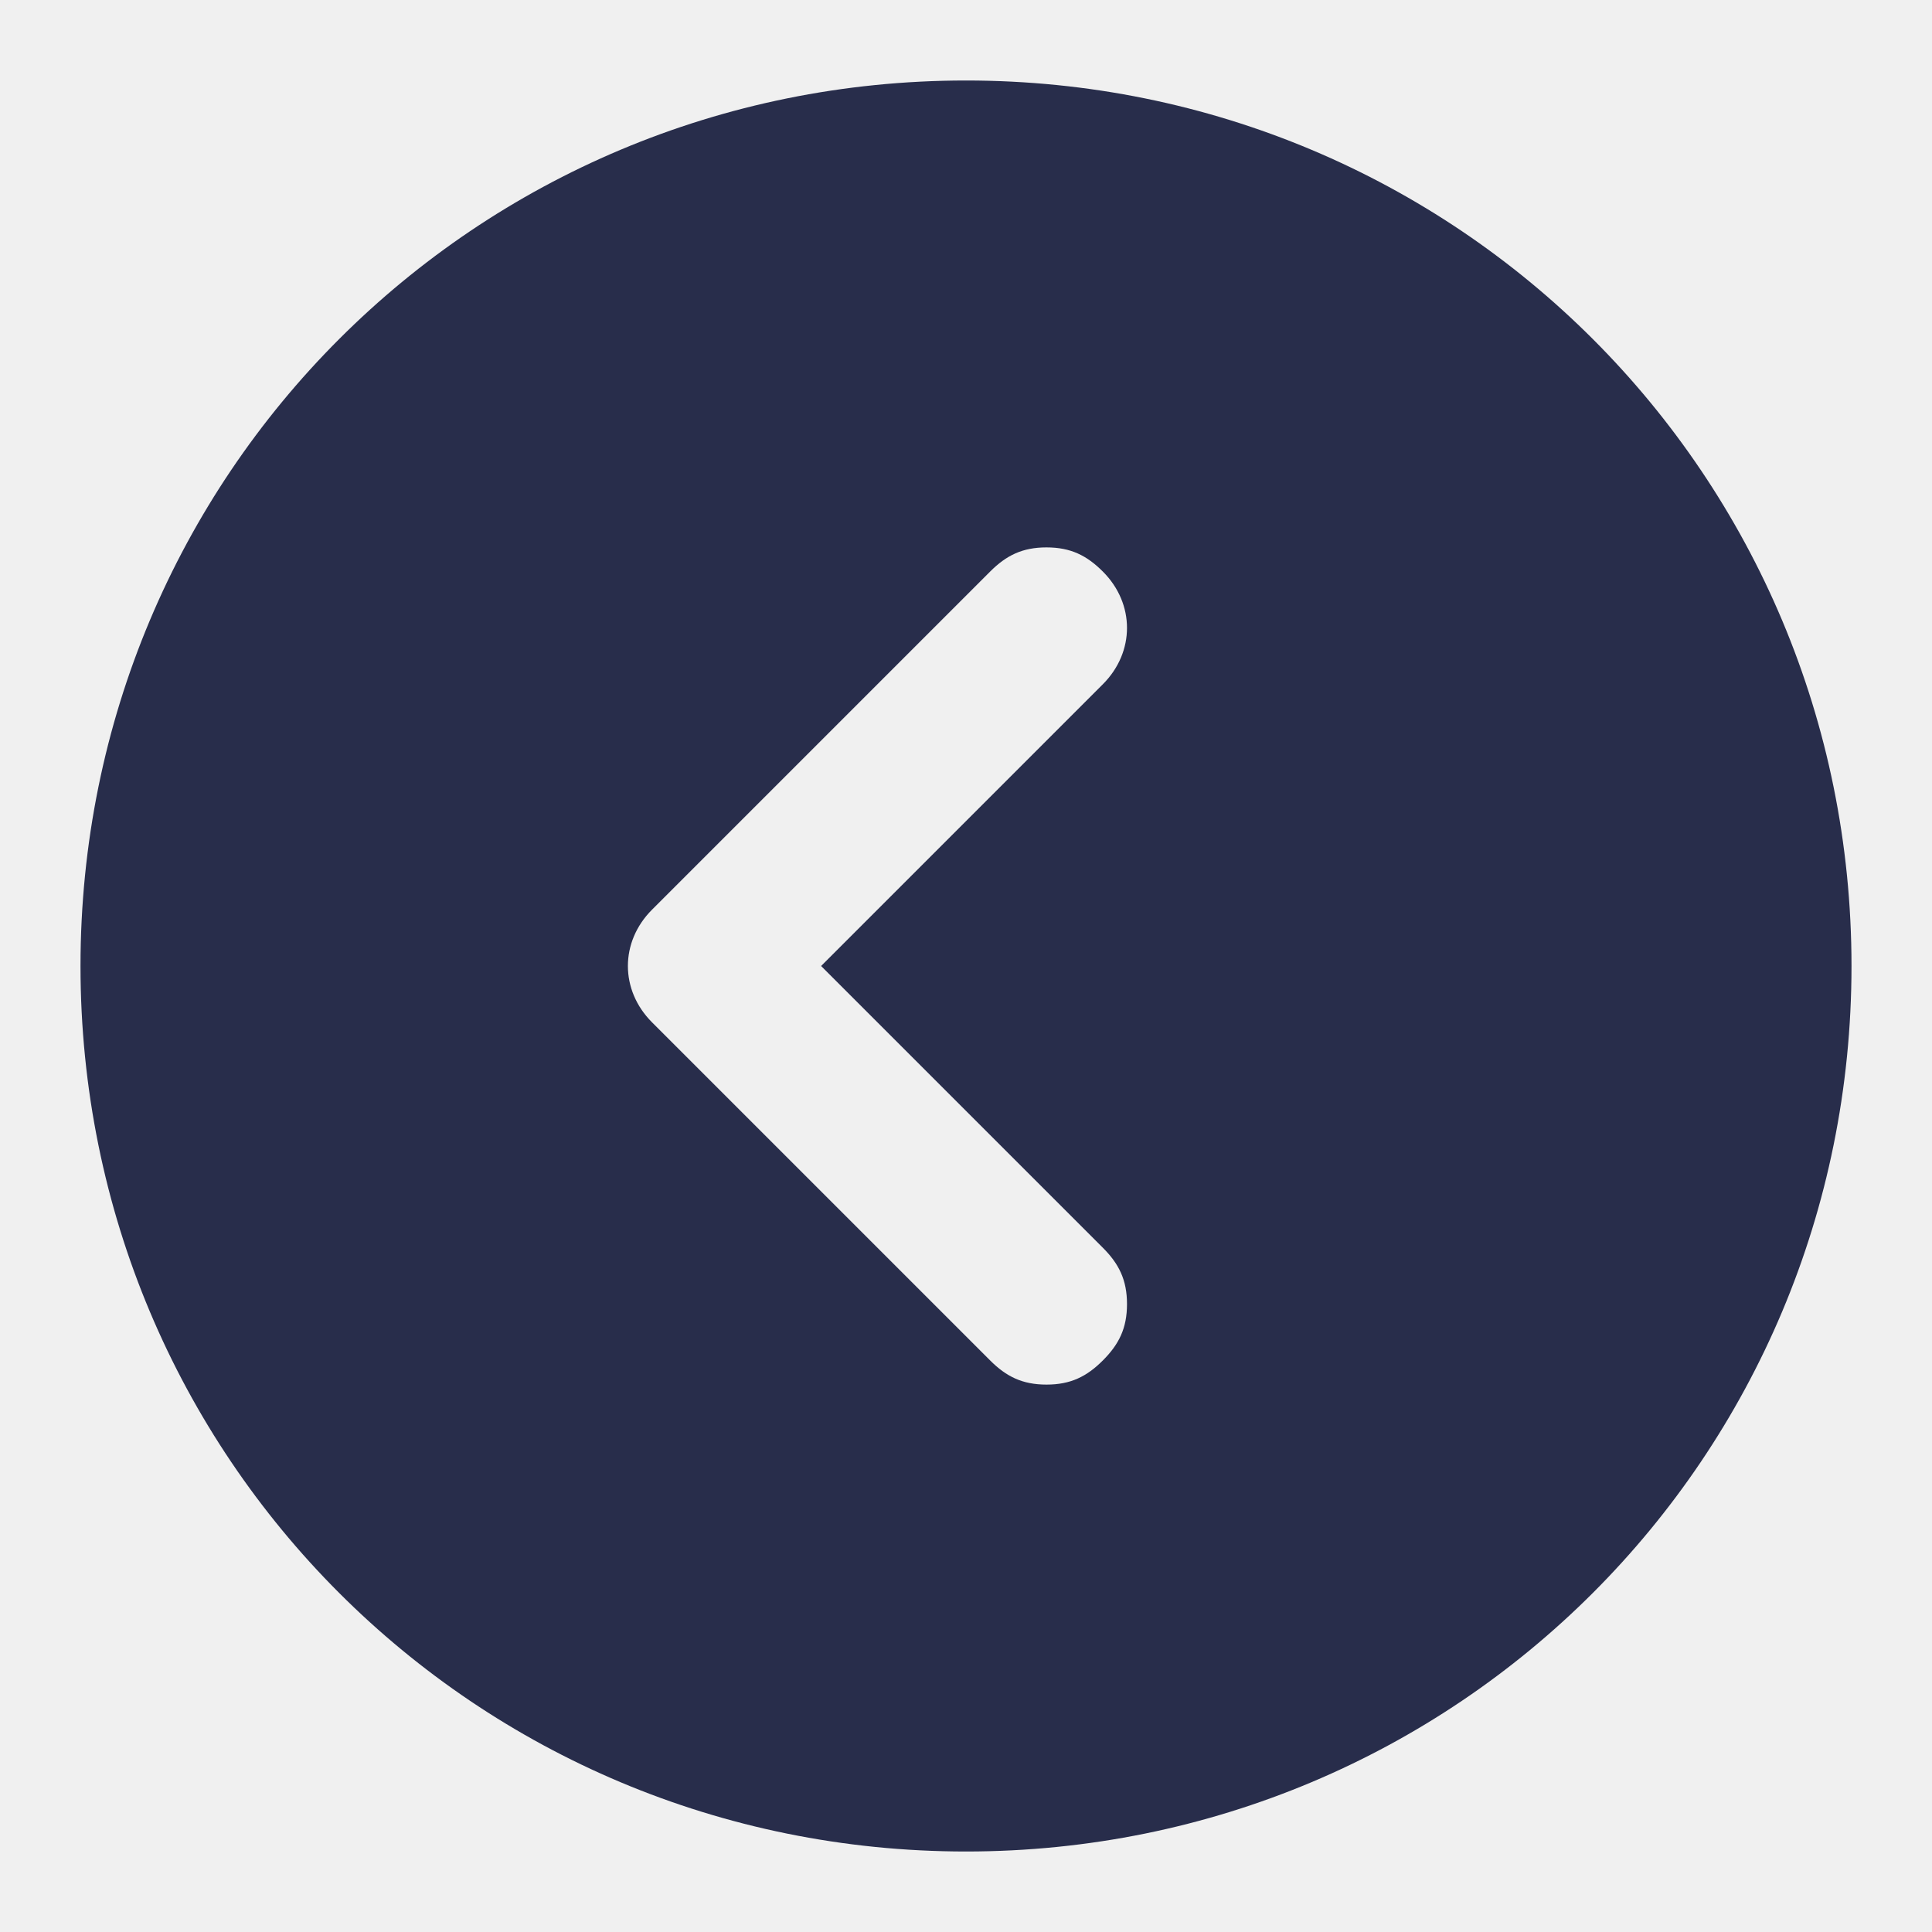
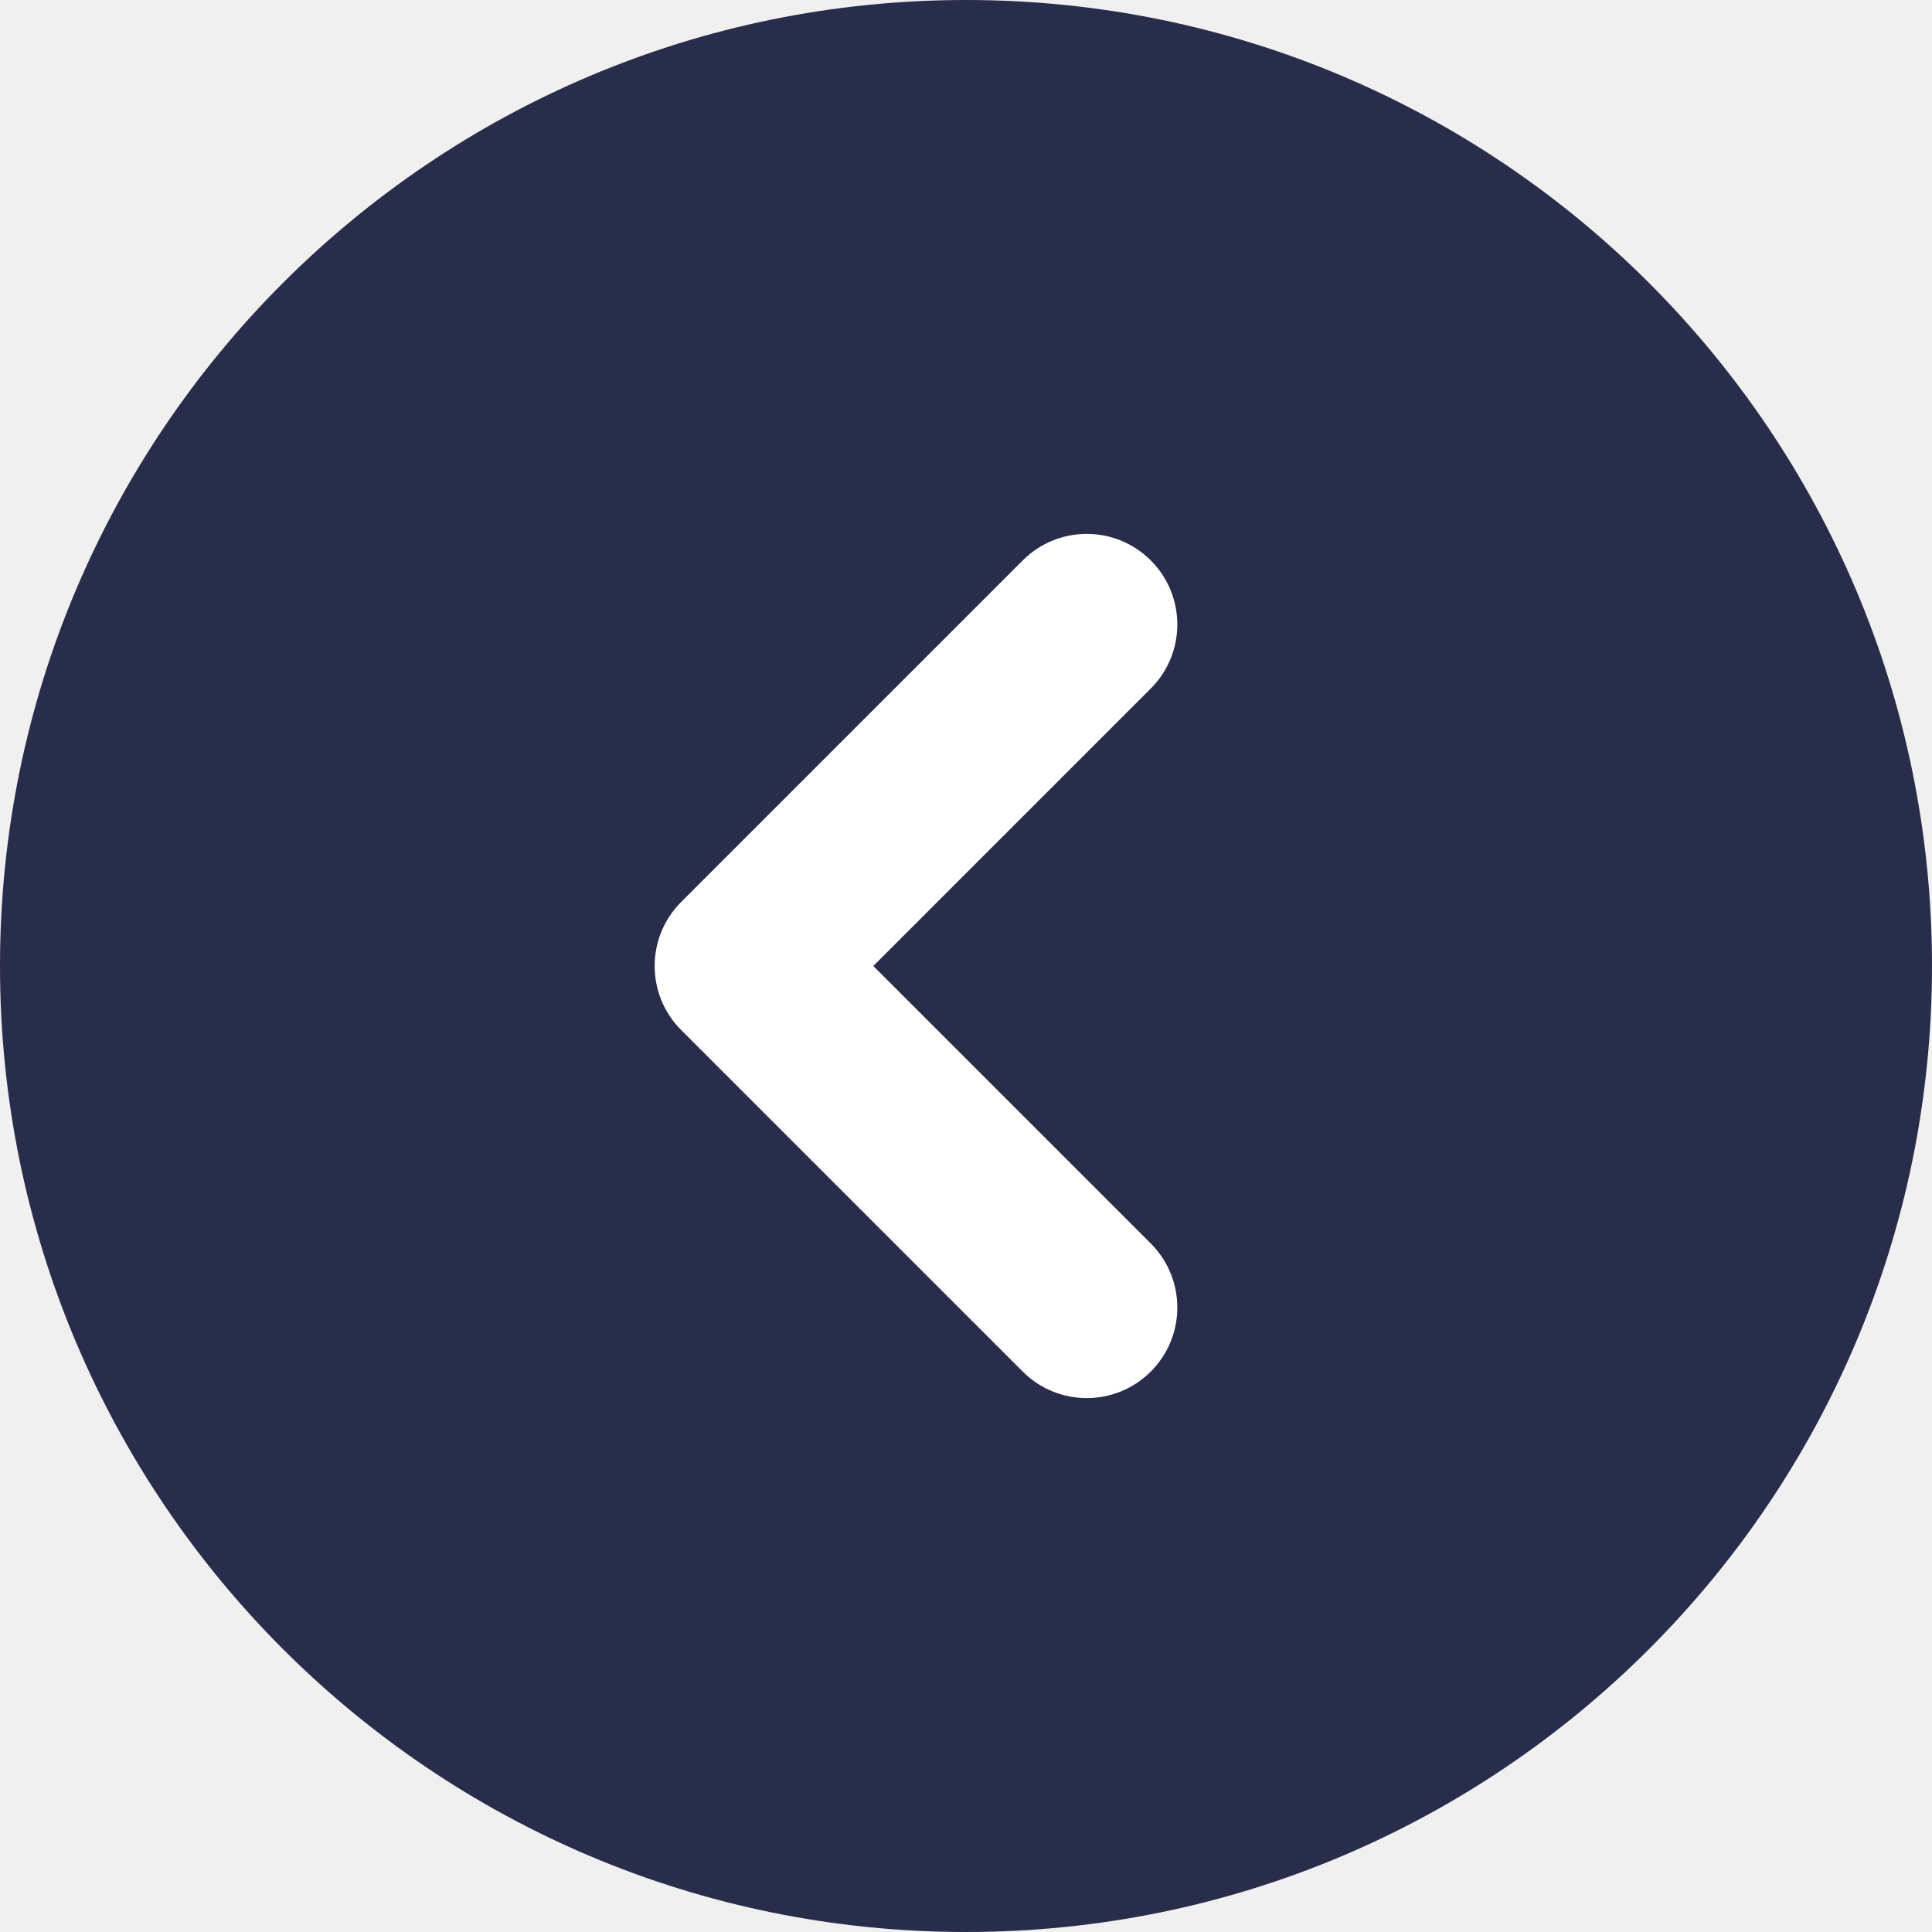
- <svg xmlns="http://www.w3.org/2000/svg" t="1575378836009" class="icon" viewBox="0 0 1024 1024" version="1.1" p-id="3831" width="64" height="64">
-   <defs>
-     <style type="text/css" />
-   </defs>
-   <path d="M512 981.333C251.733 981.333 42.667 772.267 42.667 512S251.733 42.667 512 42.667s469.333 209.067 469.333 469.333-209.067 469.333-469.333 469.333z m42.667-691.2c-12.8 0-21.333 4.267-29.867 12.8l-179.2 179.2c-17.067 17.067-17.067 42.667 0 59.733l179.2 179.2c8.533 8.533 17.067 12.8 29.867 12.8 12.8 0 21.333-4.267 29.867-12.8 8.533-8.533 12.8-17.067 12.8-29.867 0-12.8-4.267-21.333-12.8-29.867L435.2 512l149.333-149.333c17.067-17.067 17.067-42.667 0-59.733-8.533-8.533-17.067-12.8-29.867-12.8z" p-id="3832" fill="#282D4B" />
+ <svg xmlns="http://www.w3.org/2000/svg" width="64px" height="64px" viewBox="0 0 64 64" version="1.1">
+   <g id="页面-1" stroke="none" stroke-width="1" fill="none" fill-rule="evenodd">
+     <g id="D3" transform="translate(-40, -104)">
+       <g id="编组-3" transform="translate(40, 104)">
+         <circle id="椭圆形" fill="#282D4B" cx="32" cy="32" r="32" />
+         <path d="M47,24 L47,40 C47,41.657 45.657,43 44,43 C42.343,43 41,41.657 41,40 L41,27 L28,27 C26.343,27 25,25.657 25,24 C25,22.343 26.343,21 28,21 L44,21 C45.657,21 47,22.343 47,24 Z" id="形状结合" fill="#FFFFFF" transform="translate(36, 32) rotate(-135) translate(-36, -32) " />
+       </g>
+     </g>
+   </g>
</svg>
